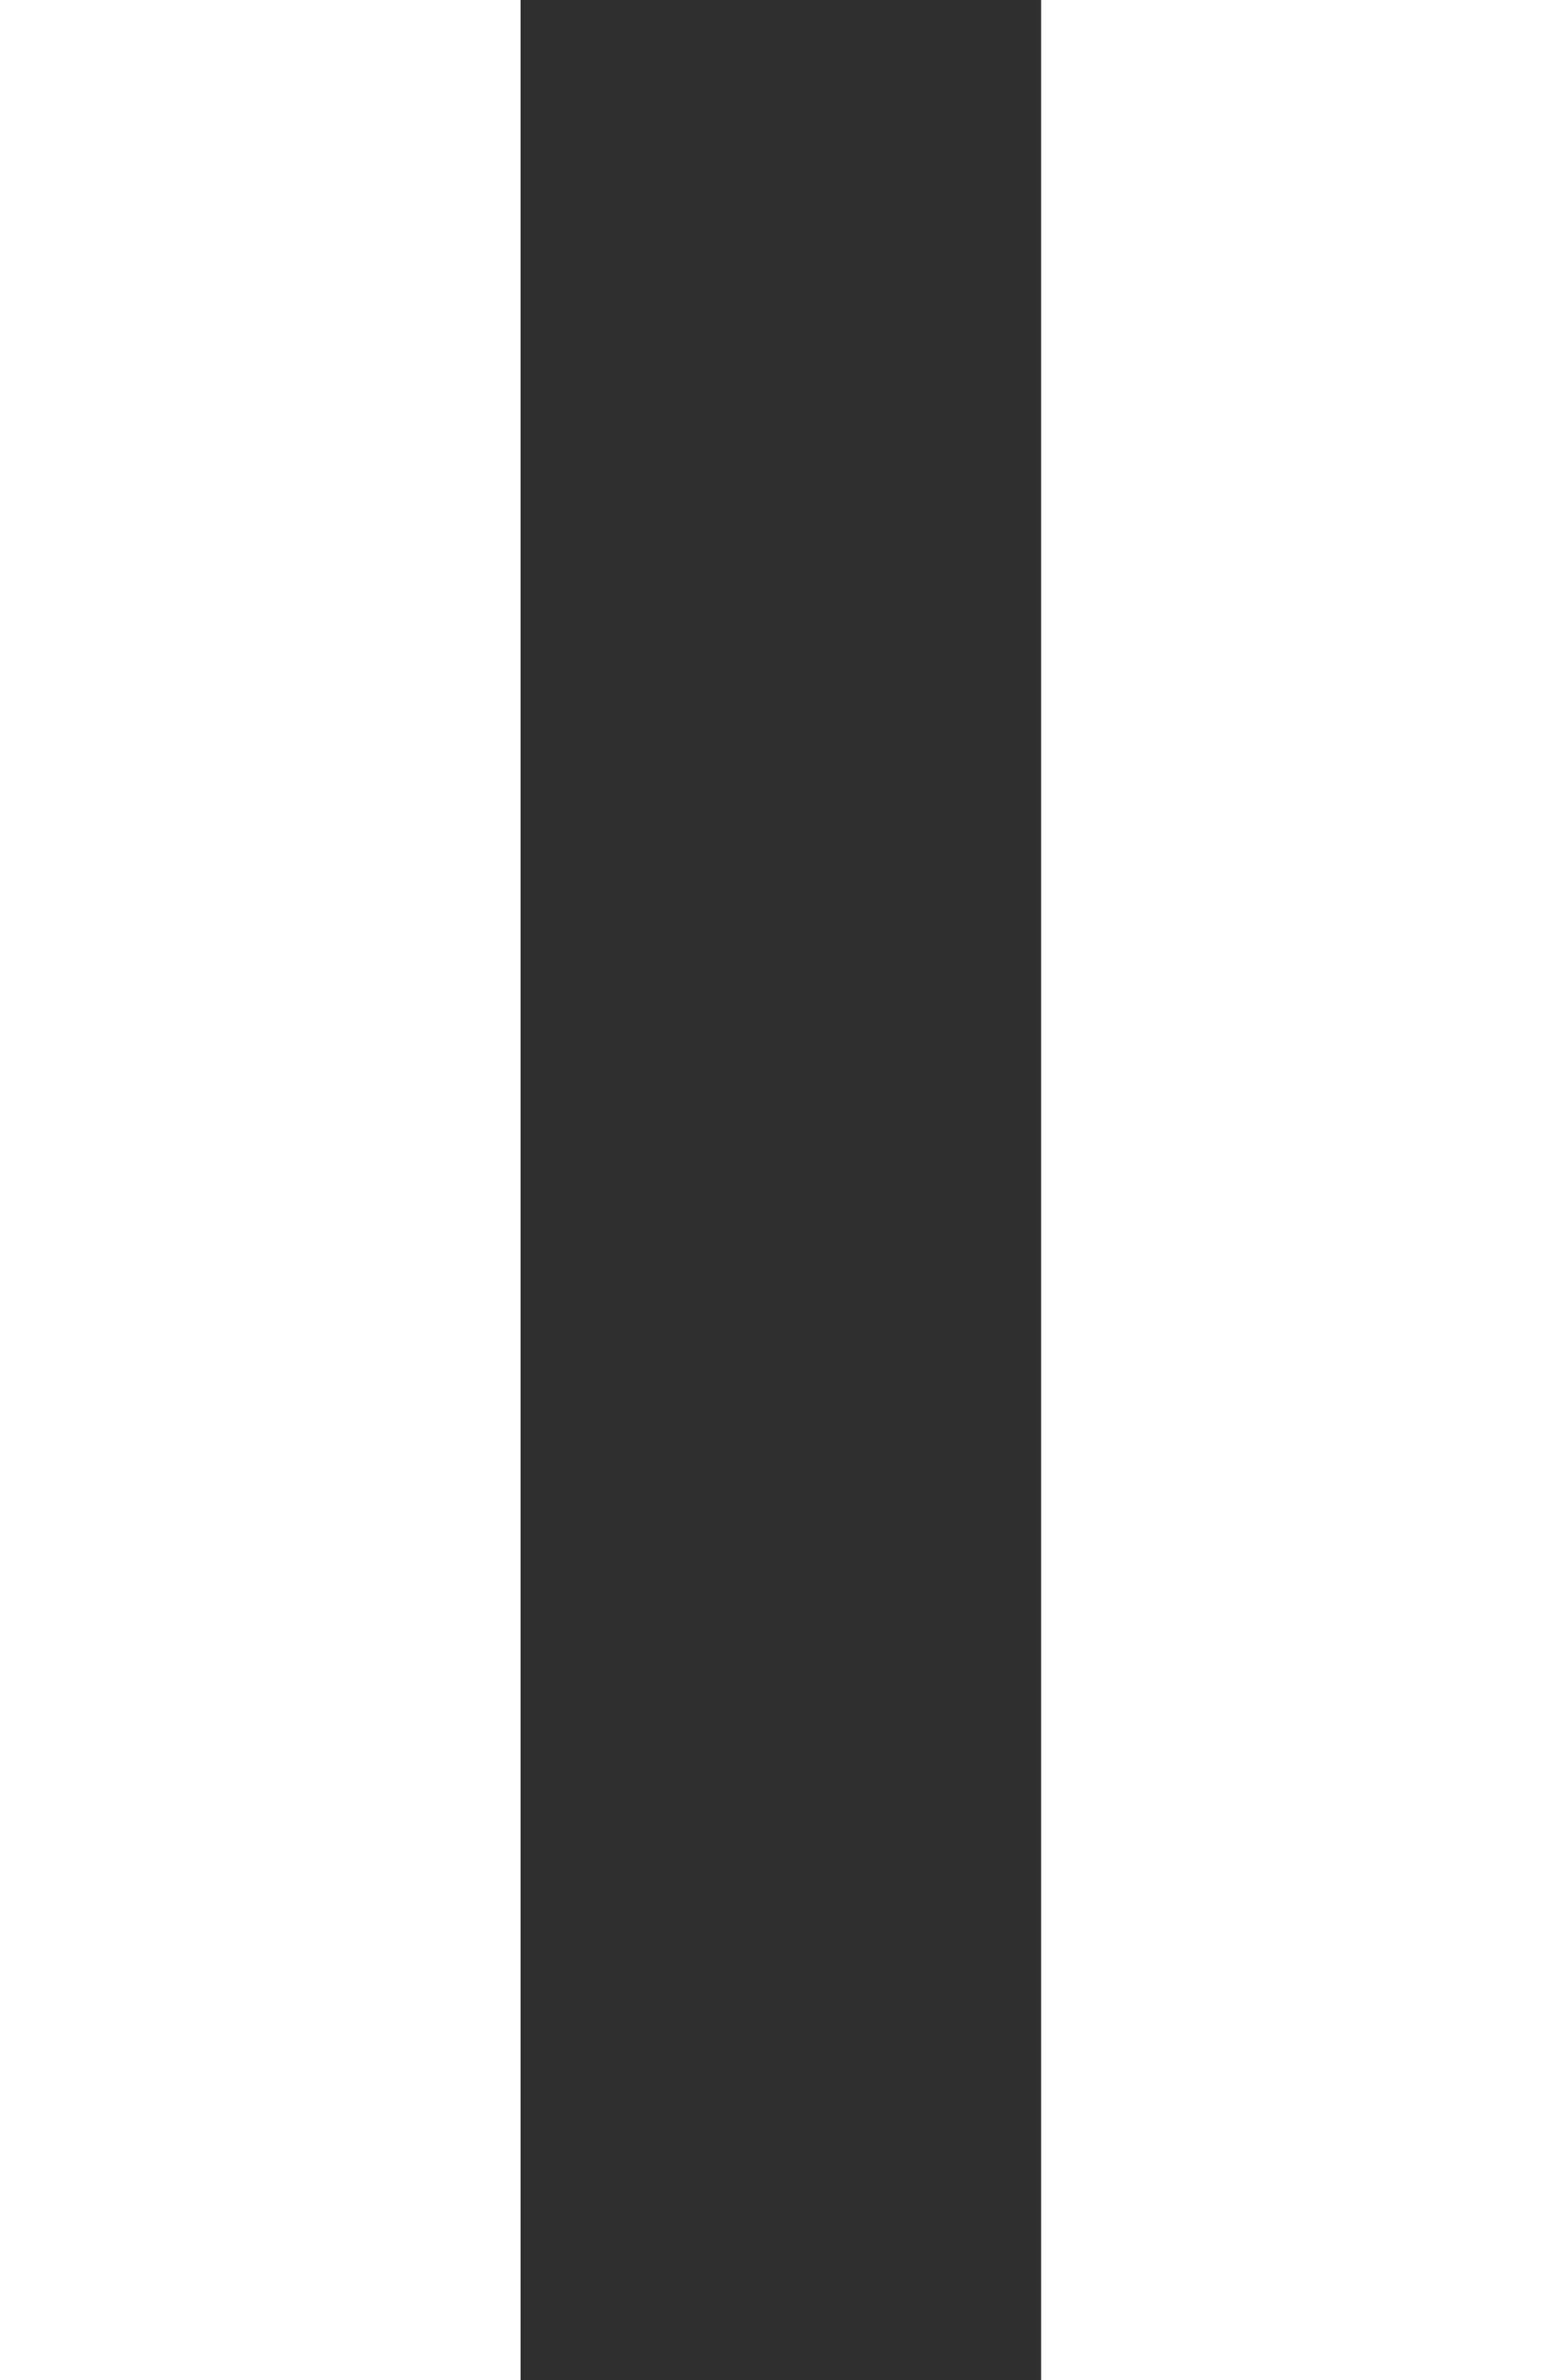
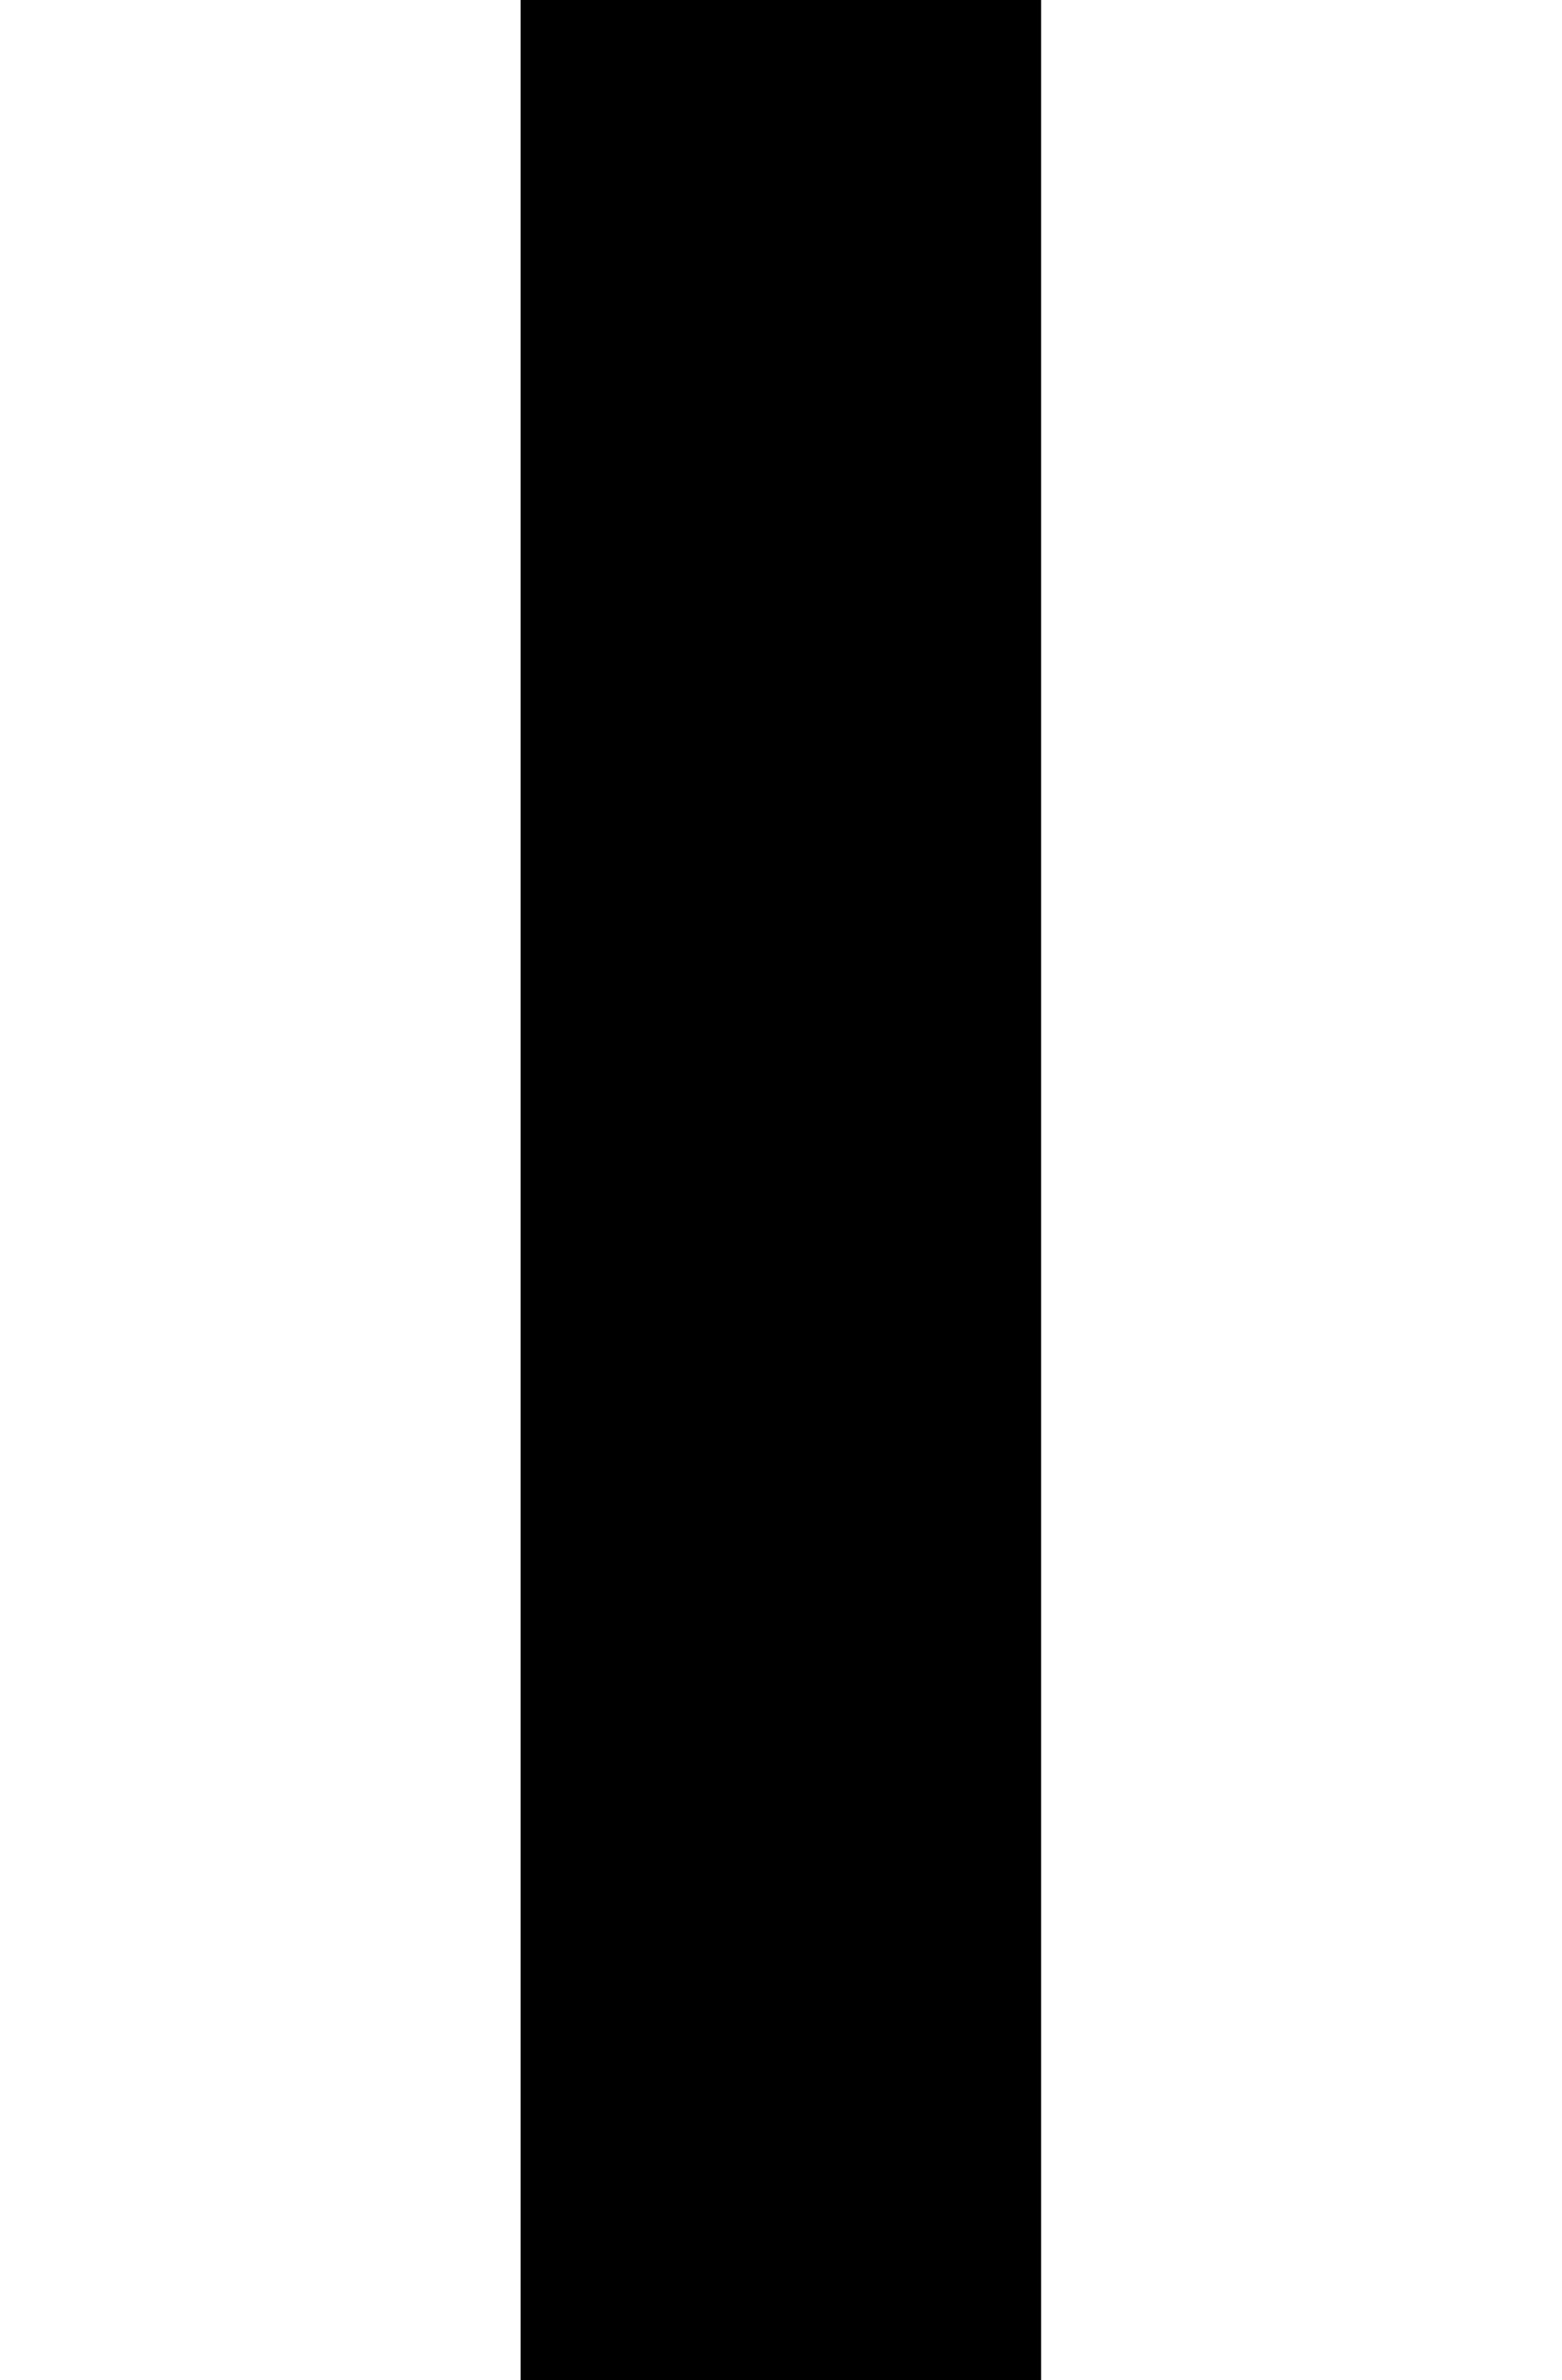
<svg xmlns="http://www.w3.org/2000/svg" width="42mm" height="64mm" viewBox="0 0 42 64" version="1.1" id="svg8">
  <defs id="defs2" />
  <g id="layer1" transform="translate(-18.39785,-53.07213)">
-     <rect y="53.072" x="32.398" height="64" width="14" id="rect3419" style="opacity:1;vector-effect:none;fill:#303030;fill-opacity:1;stroke:none;stroke-width:1.262;stroke-linecap:round;stroke-linejoin:round;stroke-miterlimit:4;stroke-dasharray:none;stroke-dashoffset:0;stroke-opacity:1;paint-order:fill markers stroke" />
+     <rect y="53.072" x="32.398" height="64" width="14" id="rect3419" style="opacity:1;vector-effect:none;fill:#000000;fill-opacity:1;stroke:none;stroke-width:1.262;stroke-linecap:round;stroke-linejoin:round;stroke-miterlimit:4;stroke-dasharray:none;stroke-dashoffset:0;stroke-opacity:1;paint-order:fill markers stroke" />
  </g>
</svg>
